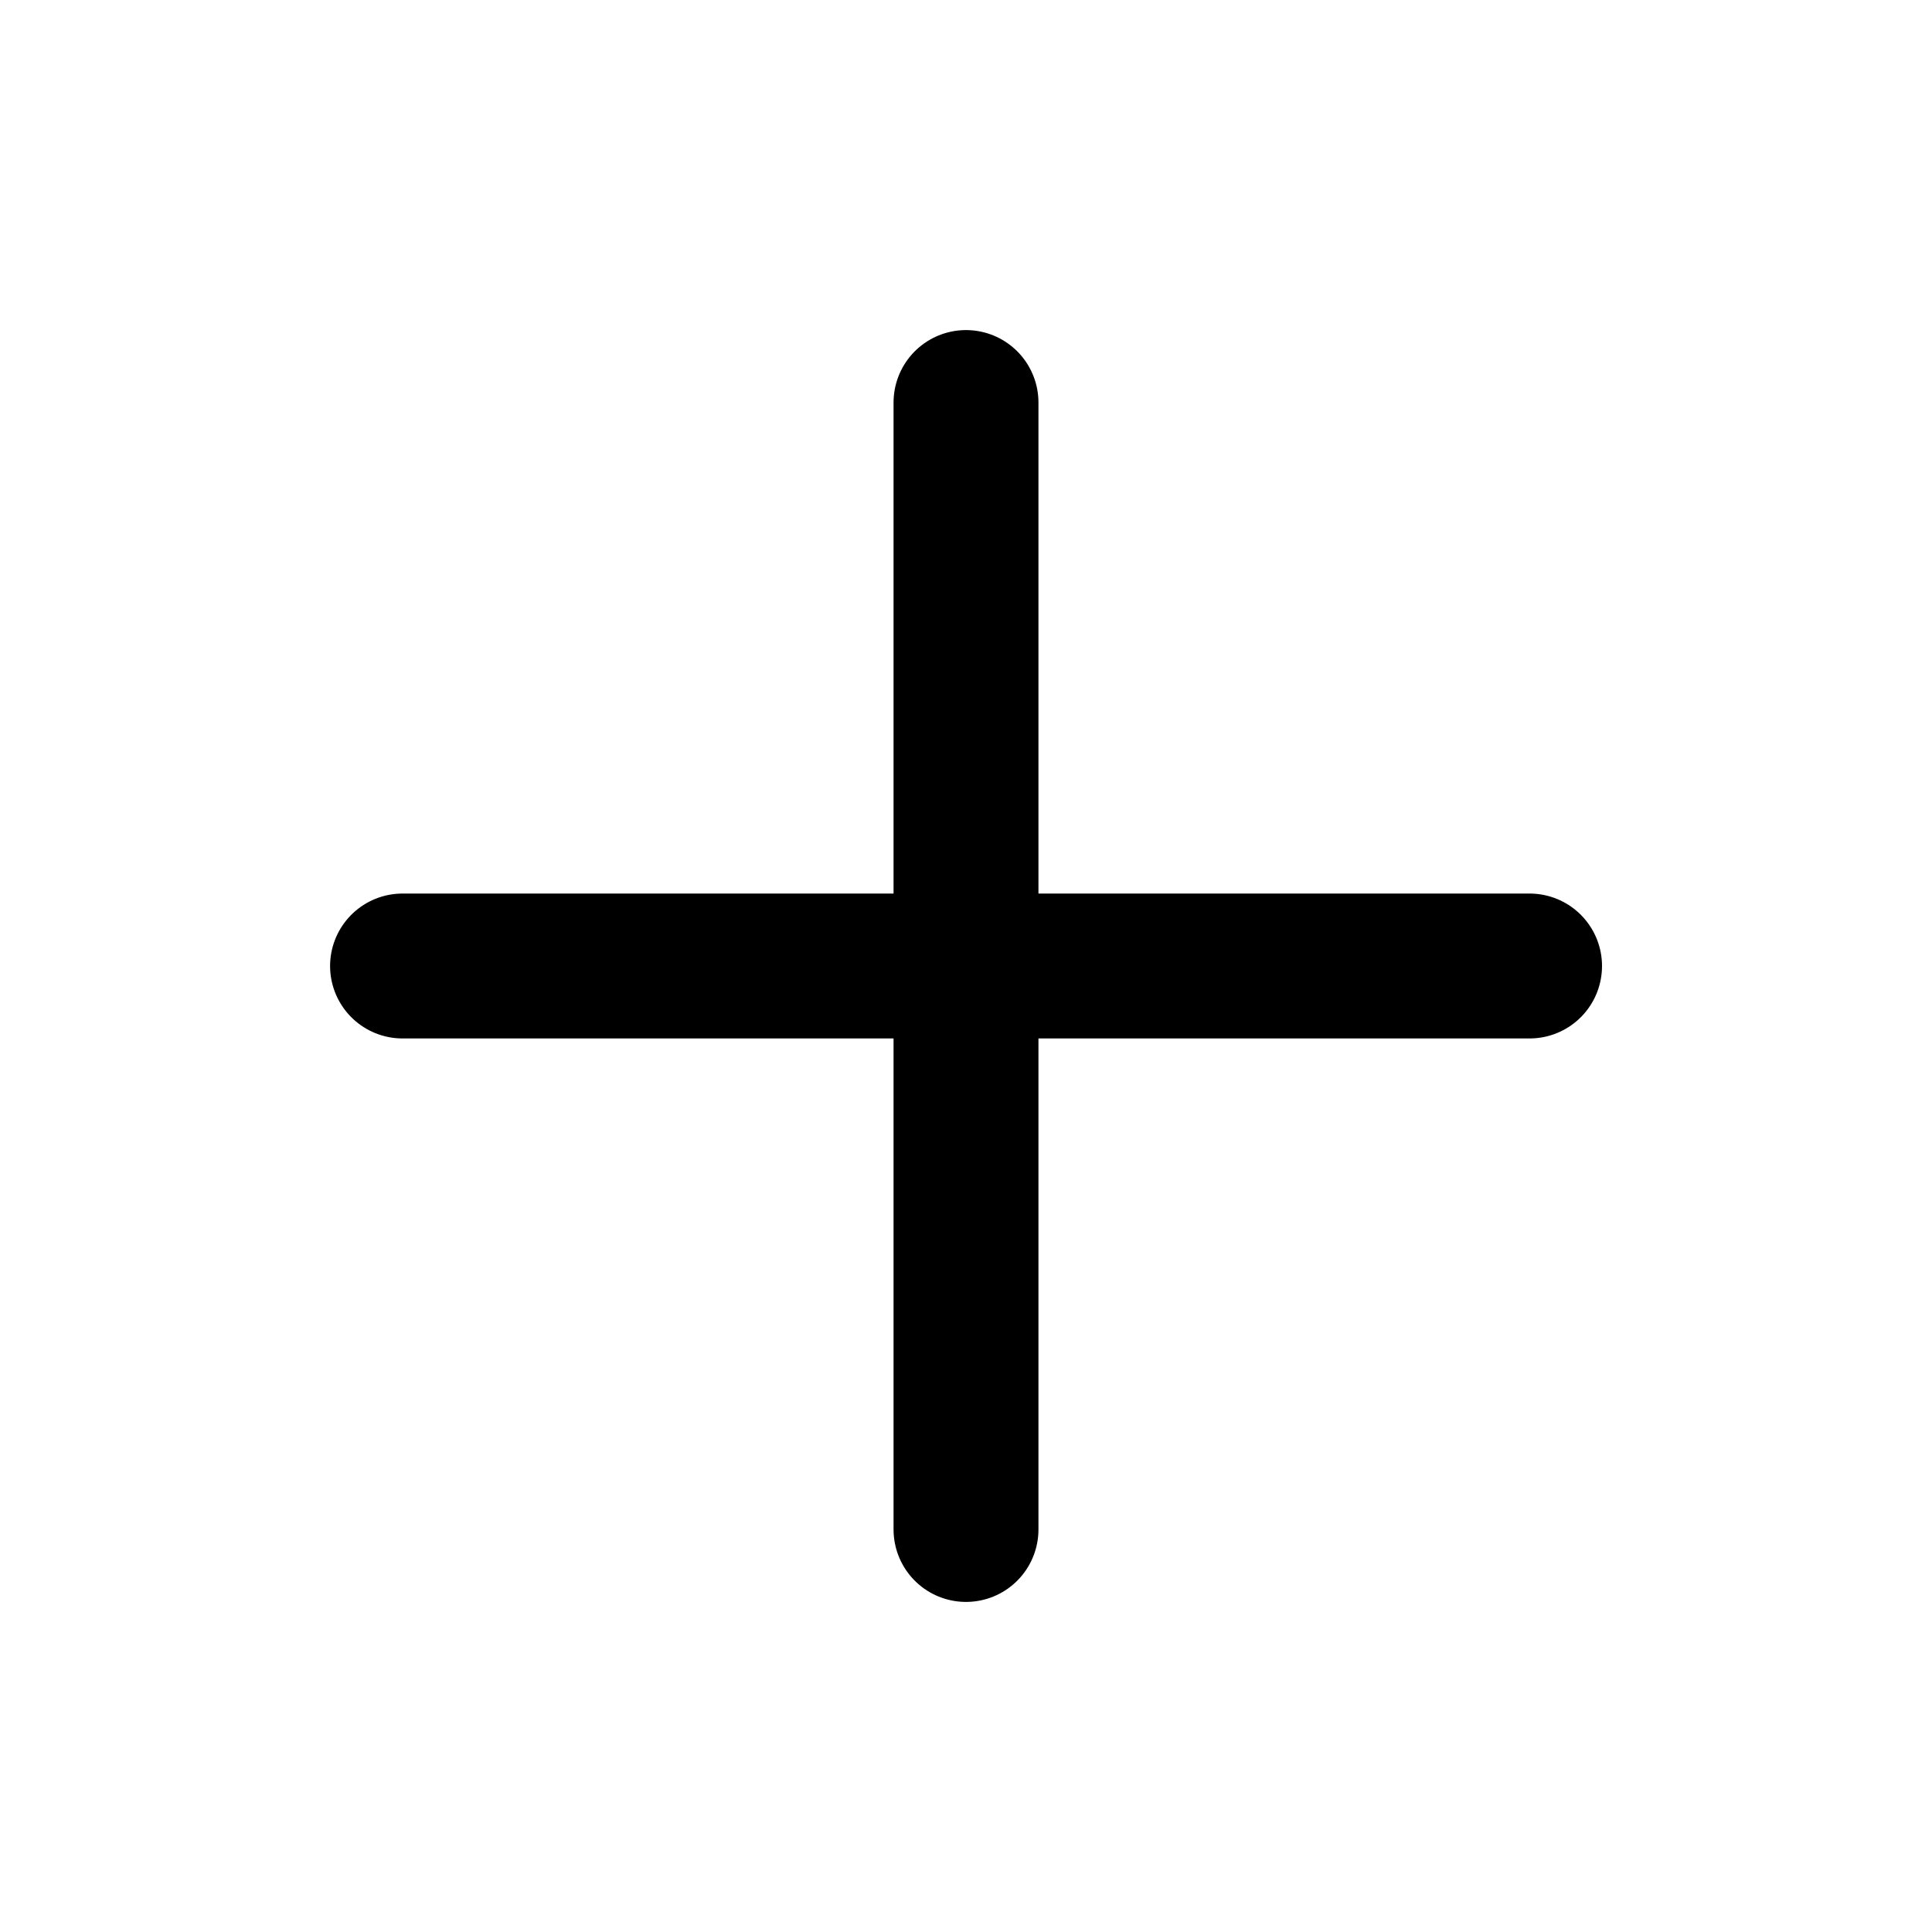
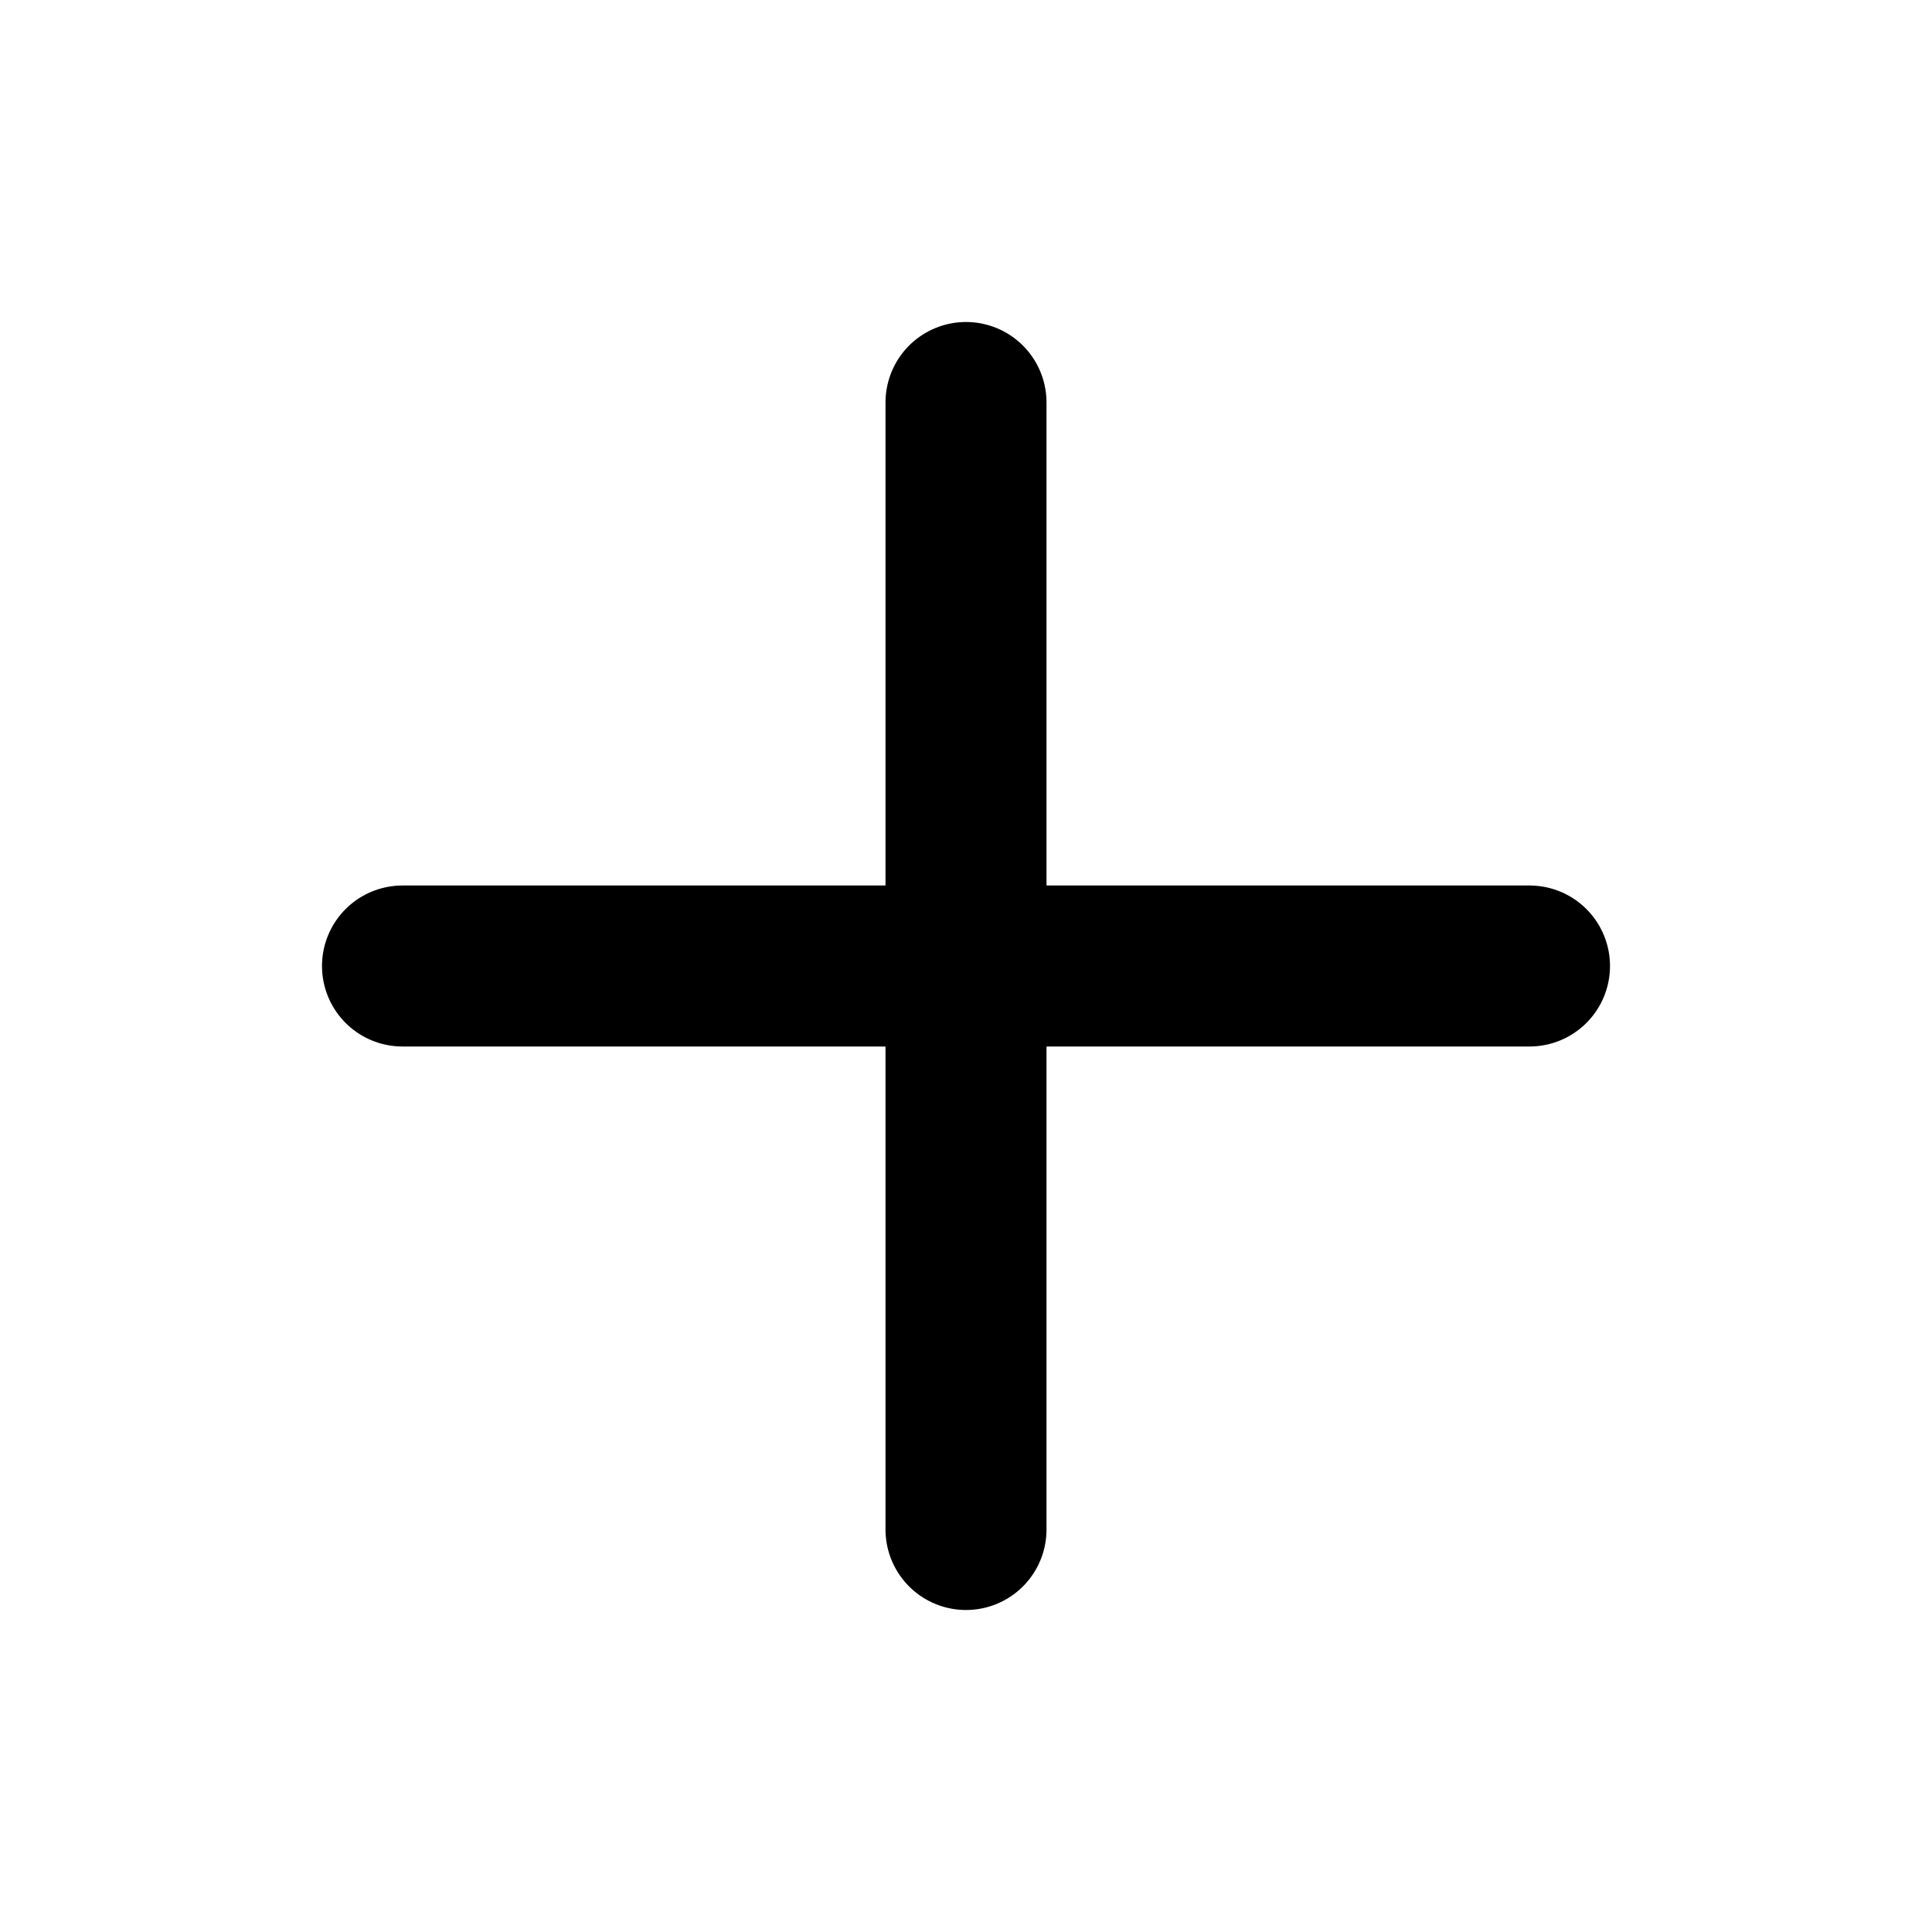
- <svg xmlns="http://www.w3.org/2000/svg" width="20" height="20" viewBox="0 0 20 20" fill="none">
-   <path d="M10 4.167V15.833M4.167 10H15.834" stroke="currentColor" stroke-width="1.5" stroke-linecap="round" stroke-linejoin="round" />
+ <svg xmlns="http://www.w3.org/2000/svg" preserveAspectRatio="none" overflow="visible" style="display: block;" width="24" height="24" viewBox="0 0 24 24" fill="none">
+   <g id="plus">
+     <path id="Icon" d="M12 5V19M5 12H19" stroke="black" stroke-width="2" stroke-linecap="round" stroke-linejoin="round" />
+   </g>
</svg>
